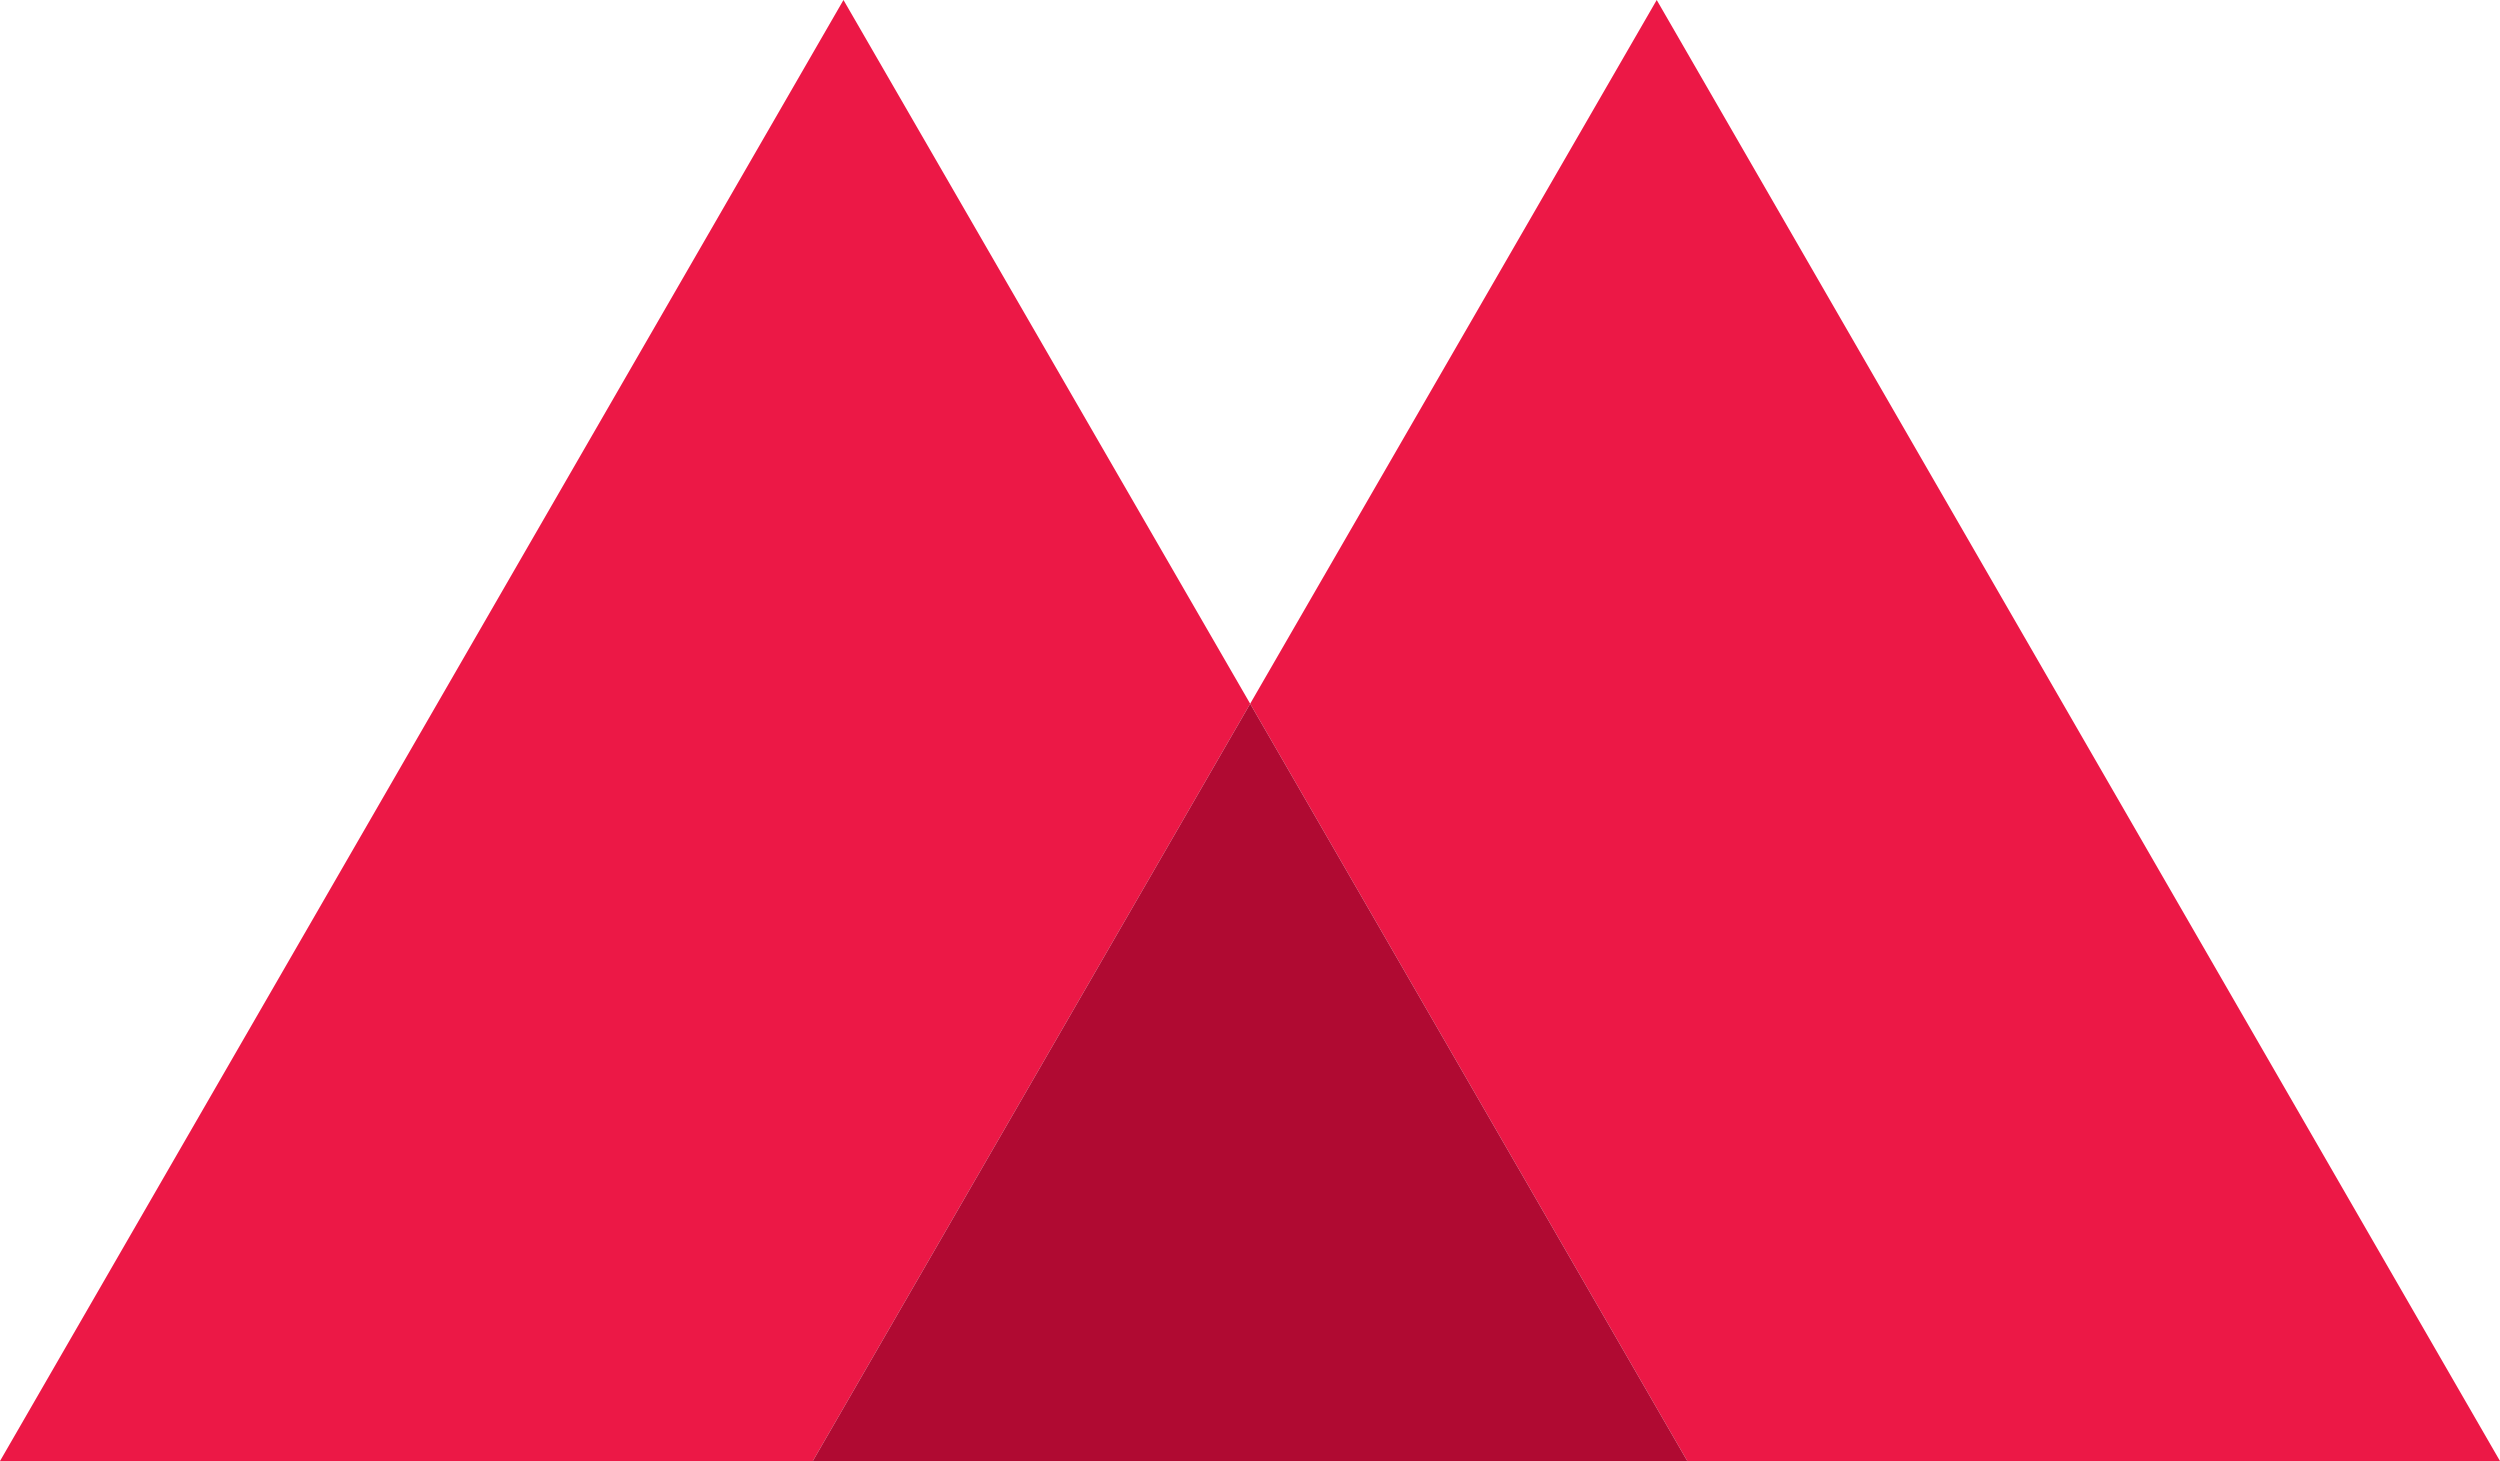
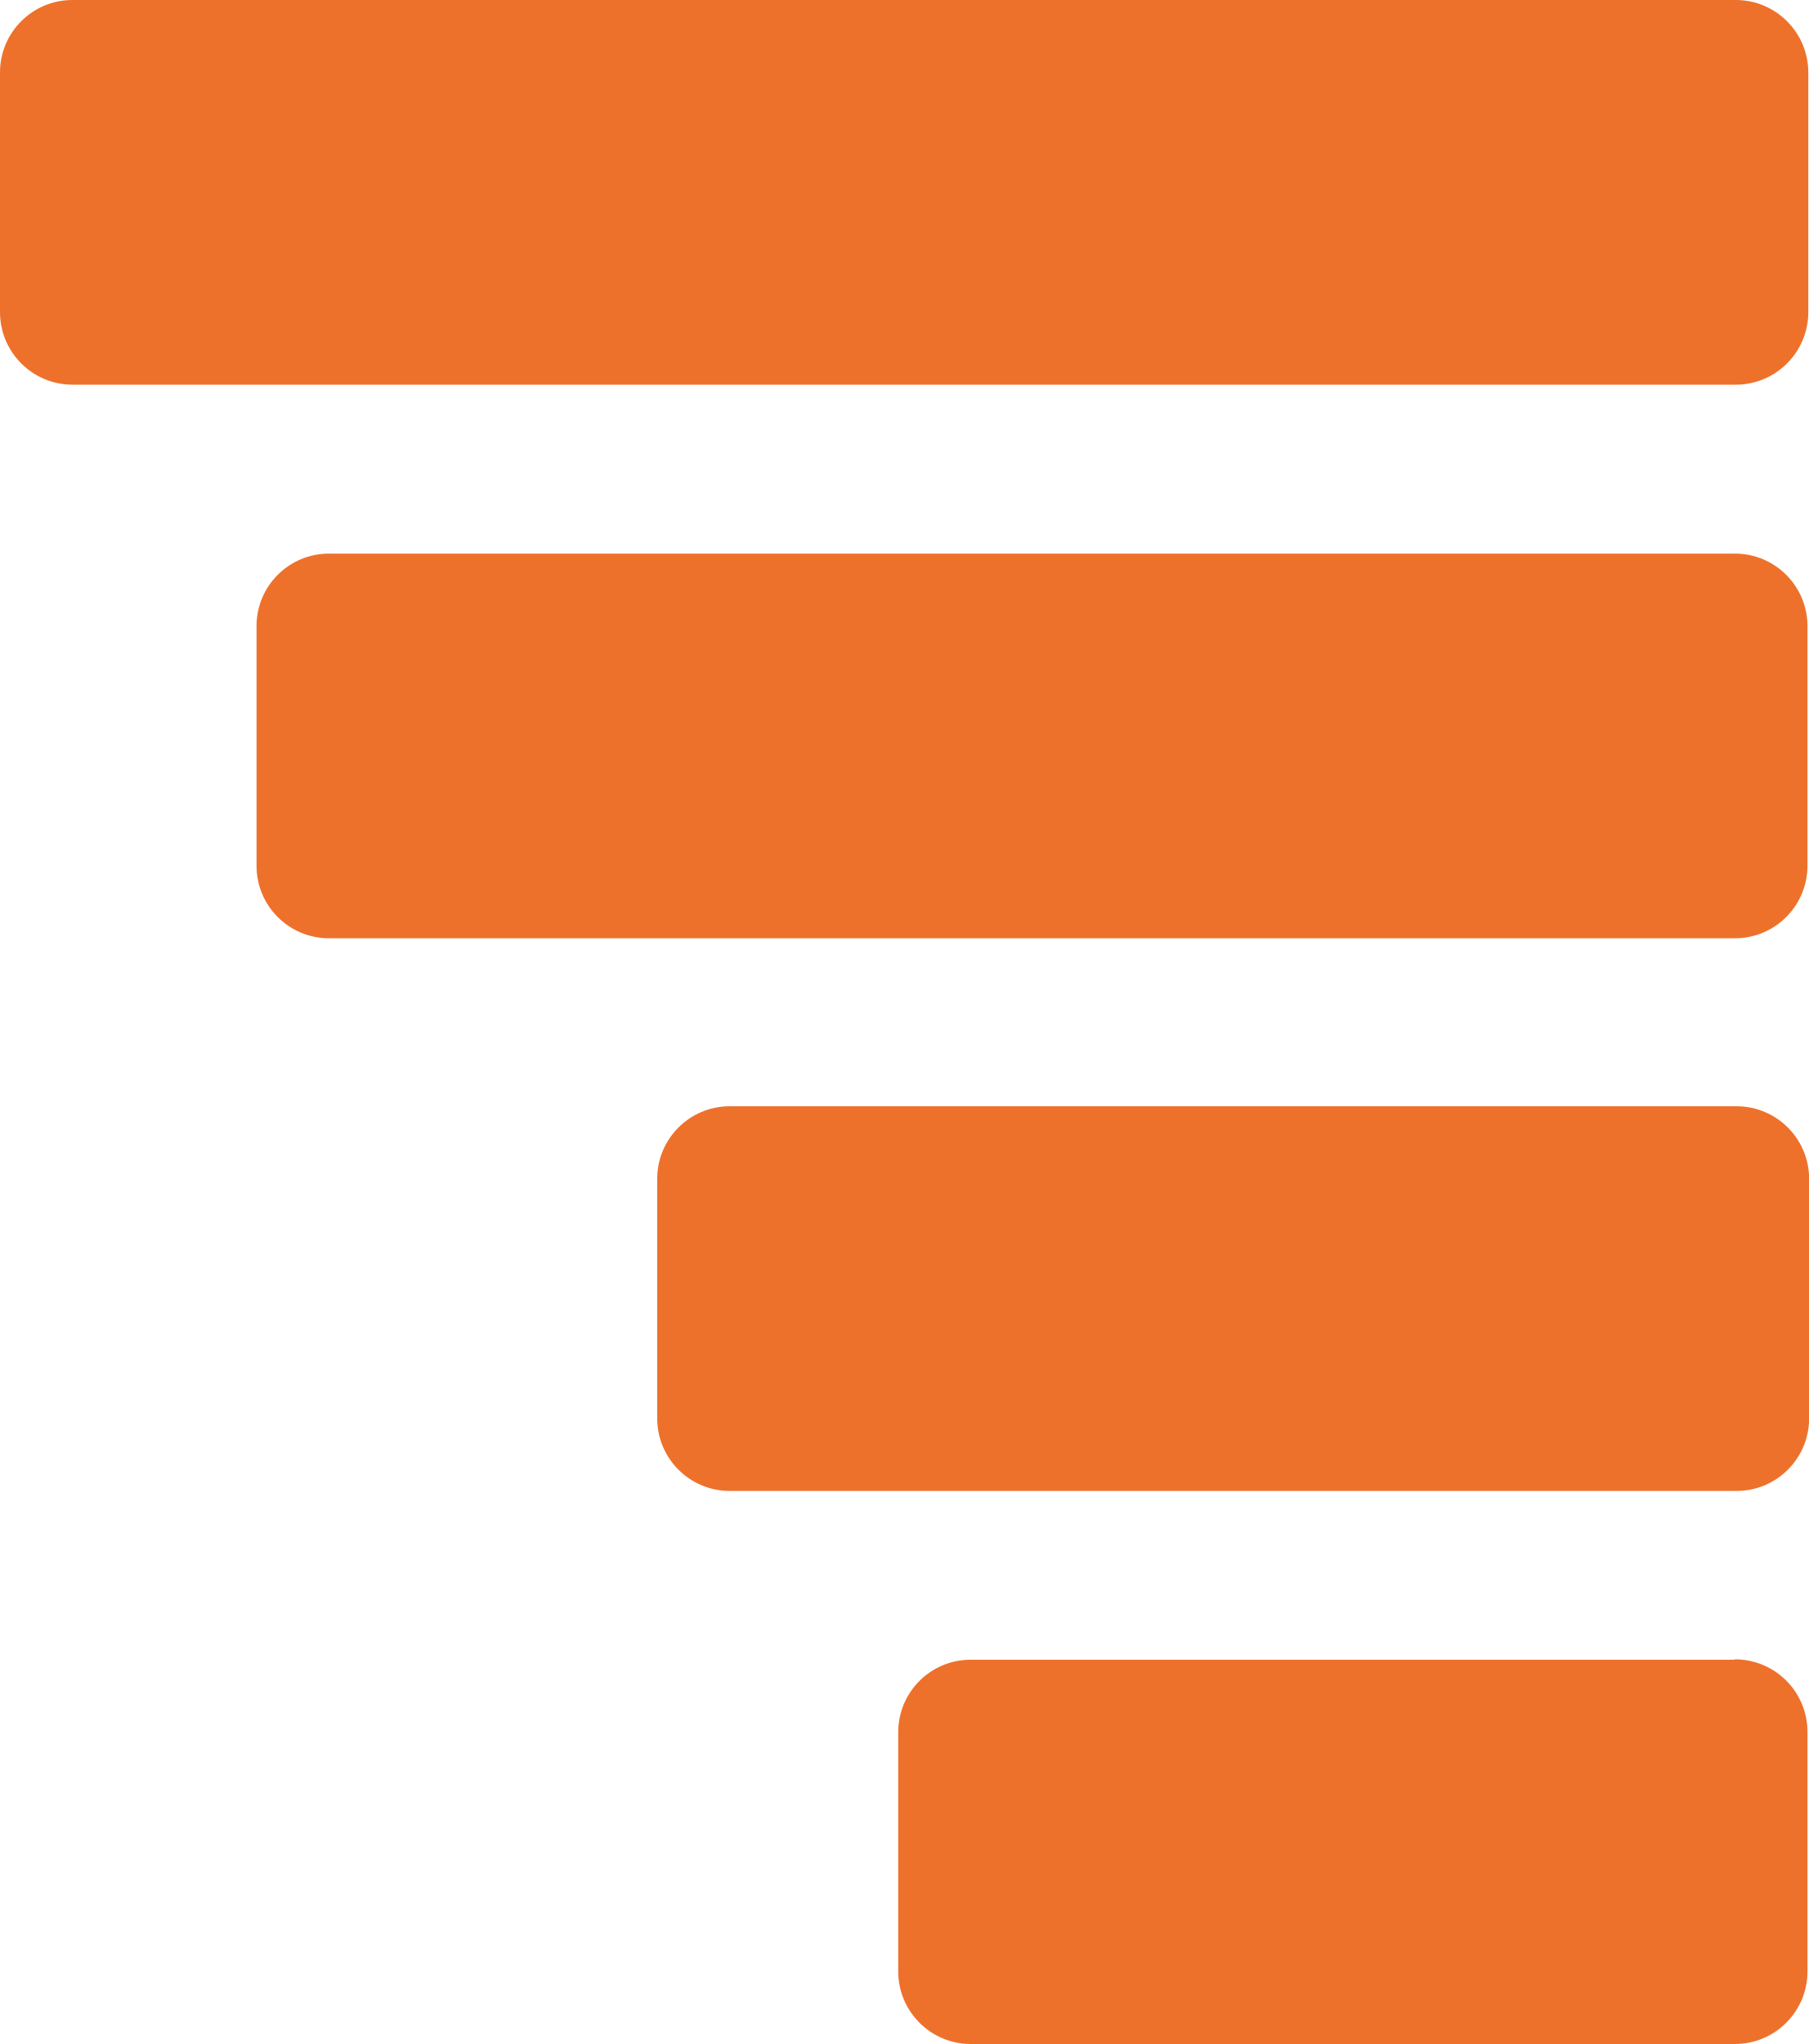
- <svg xmlns="http://www.w3.org/2000/svg" width="14.302mm" height="8.358mm" viewBox="0 0 50.675 29.615" id="svg3504" version="1.1">
-   <defs id="defs3506" />
-   <g id="layer1" transform="translate(-313.0806,-604.9223)">
-     <g id="g3342">
-       <polygon transform="translate(-199.2284,160.6193)" style="clip-rule:evenodd;fill:#ec1846;fill-rule:evenodd" id="polygon23" points="512.309,473.918 529.406,444.303 537.65,458.568 528.785,473.918 " />
-       <polygon transform="translate(-199.2284,160.6193)" style="clip-rule:evenodd;fill:#ec1846;fill-rule:evenodd" id="polygon25" points="537.65,458.568 545.891,444.303 562.984,473.918 546.51,473.918 " />
-       <polygon transform="translate(-199.2284,160.6193)" style="clip-rule:evenodd;fill:#b00a32;fill-rule:evenodd" id="polygon27" points="537.65,458.568 546.51,473.918 528.785,473.918 " />
+ <svg xmlns="http://www.w3.org/2000/svg" viewBox="0 0 132.88 150.16">
+   <defs>
+     <style>.cls-1{fill:#ee712b;}</style>
+   </defs>
+   <g id="Capa_2" data-name="Capa 2">
+     <g id="Capa_3" data-name="Capa 3">
+       <path class="cls-1" d="M132.81,63.56V46a5.33,5.33,0,0,0-5.31-5.33H24.16A5.32,5.32,0,0,0,18.85,46v17.6a5.32,5.32,0,0,0,5.31,5.33H127.5A5.33,5.33,0,0,0,132.81,63.56Zm-5.25,17.71H53.61a5.33,5.33,0,0,0-5.32,5.32V104.2a5.33,5.33,0,0,0,5.32,5.33h74a5.33,5.33,0,0,0,5.32-5.33V86.59A5.33,5.33,0,0,0,127.56,81.27Zm5.31-58.34V5.32A5.33,5.33,0,0,0,127.55,0H5.32A5.32,5.32,0,0,0,0,5.32V22.93a5.33,5.33,0,0,0,5.32,5.33H127.55A5.33,5.33,0,0,0,132.87,22.93Zm-5.41,99H71.28A5.32,5.32,0,0,0,66,127.22v17.61a5.33,5.33,0,0,0,5.32,5.33h56.18a5.33,5.33,0,0,0,5.31-5.33V127.22A5.33,5.33,0,0,0,127.46,121.9Z" />
    </g>
-     <flowRoot xml:space="preserve" id="flowRoot3349" style="font-style:normal;font-weight:normal;font-size:40px;line-height:125%;font-family:sans-serif;letter-spacing:0px;word-spacing:0px;fill:#000000;fill-opacity:1;stroke:none;stroke-width:1px;stroke-linecap:butt;stroke-linejoin:miter;stroke-opacity:1" transform="translate(313.0806,604.8693)">
-       <flowRegion id="flowRegion3351">
-         <rect id="rect3353" width="342.143" height="162.143" x="-125" y="-295.728" />
-       </flowRegion>
-       <flowPara id="flowPara3355" />
-     </flowRoot>
  </g>
</svg>
